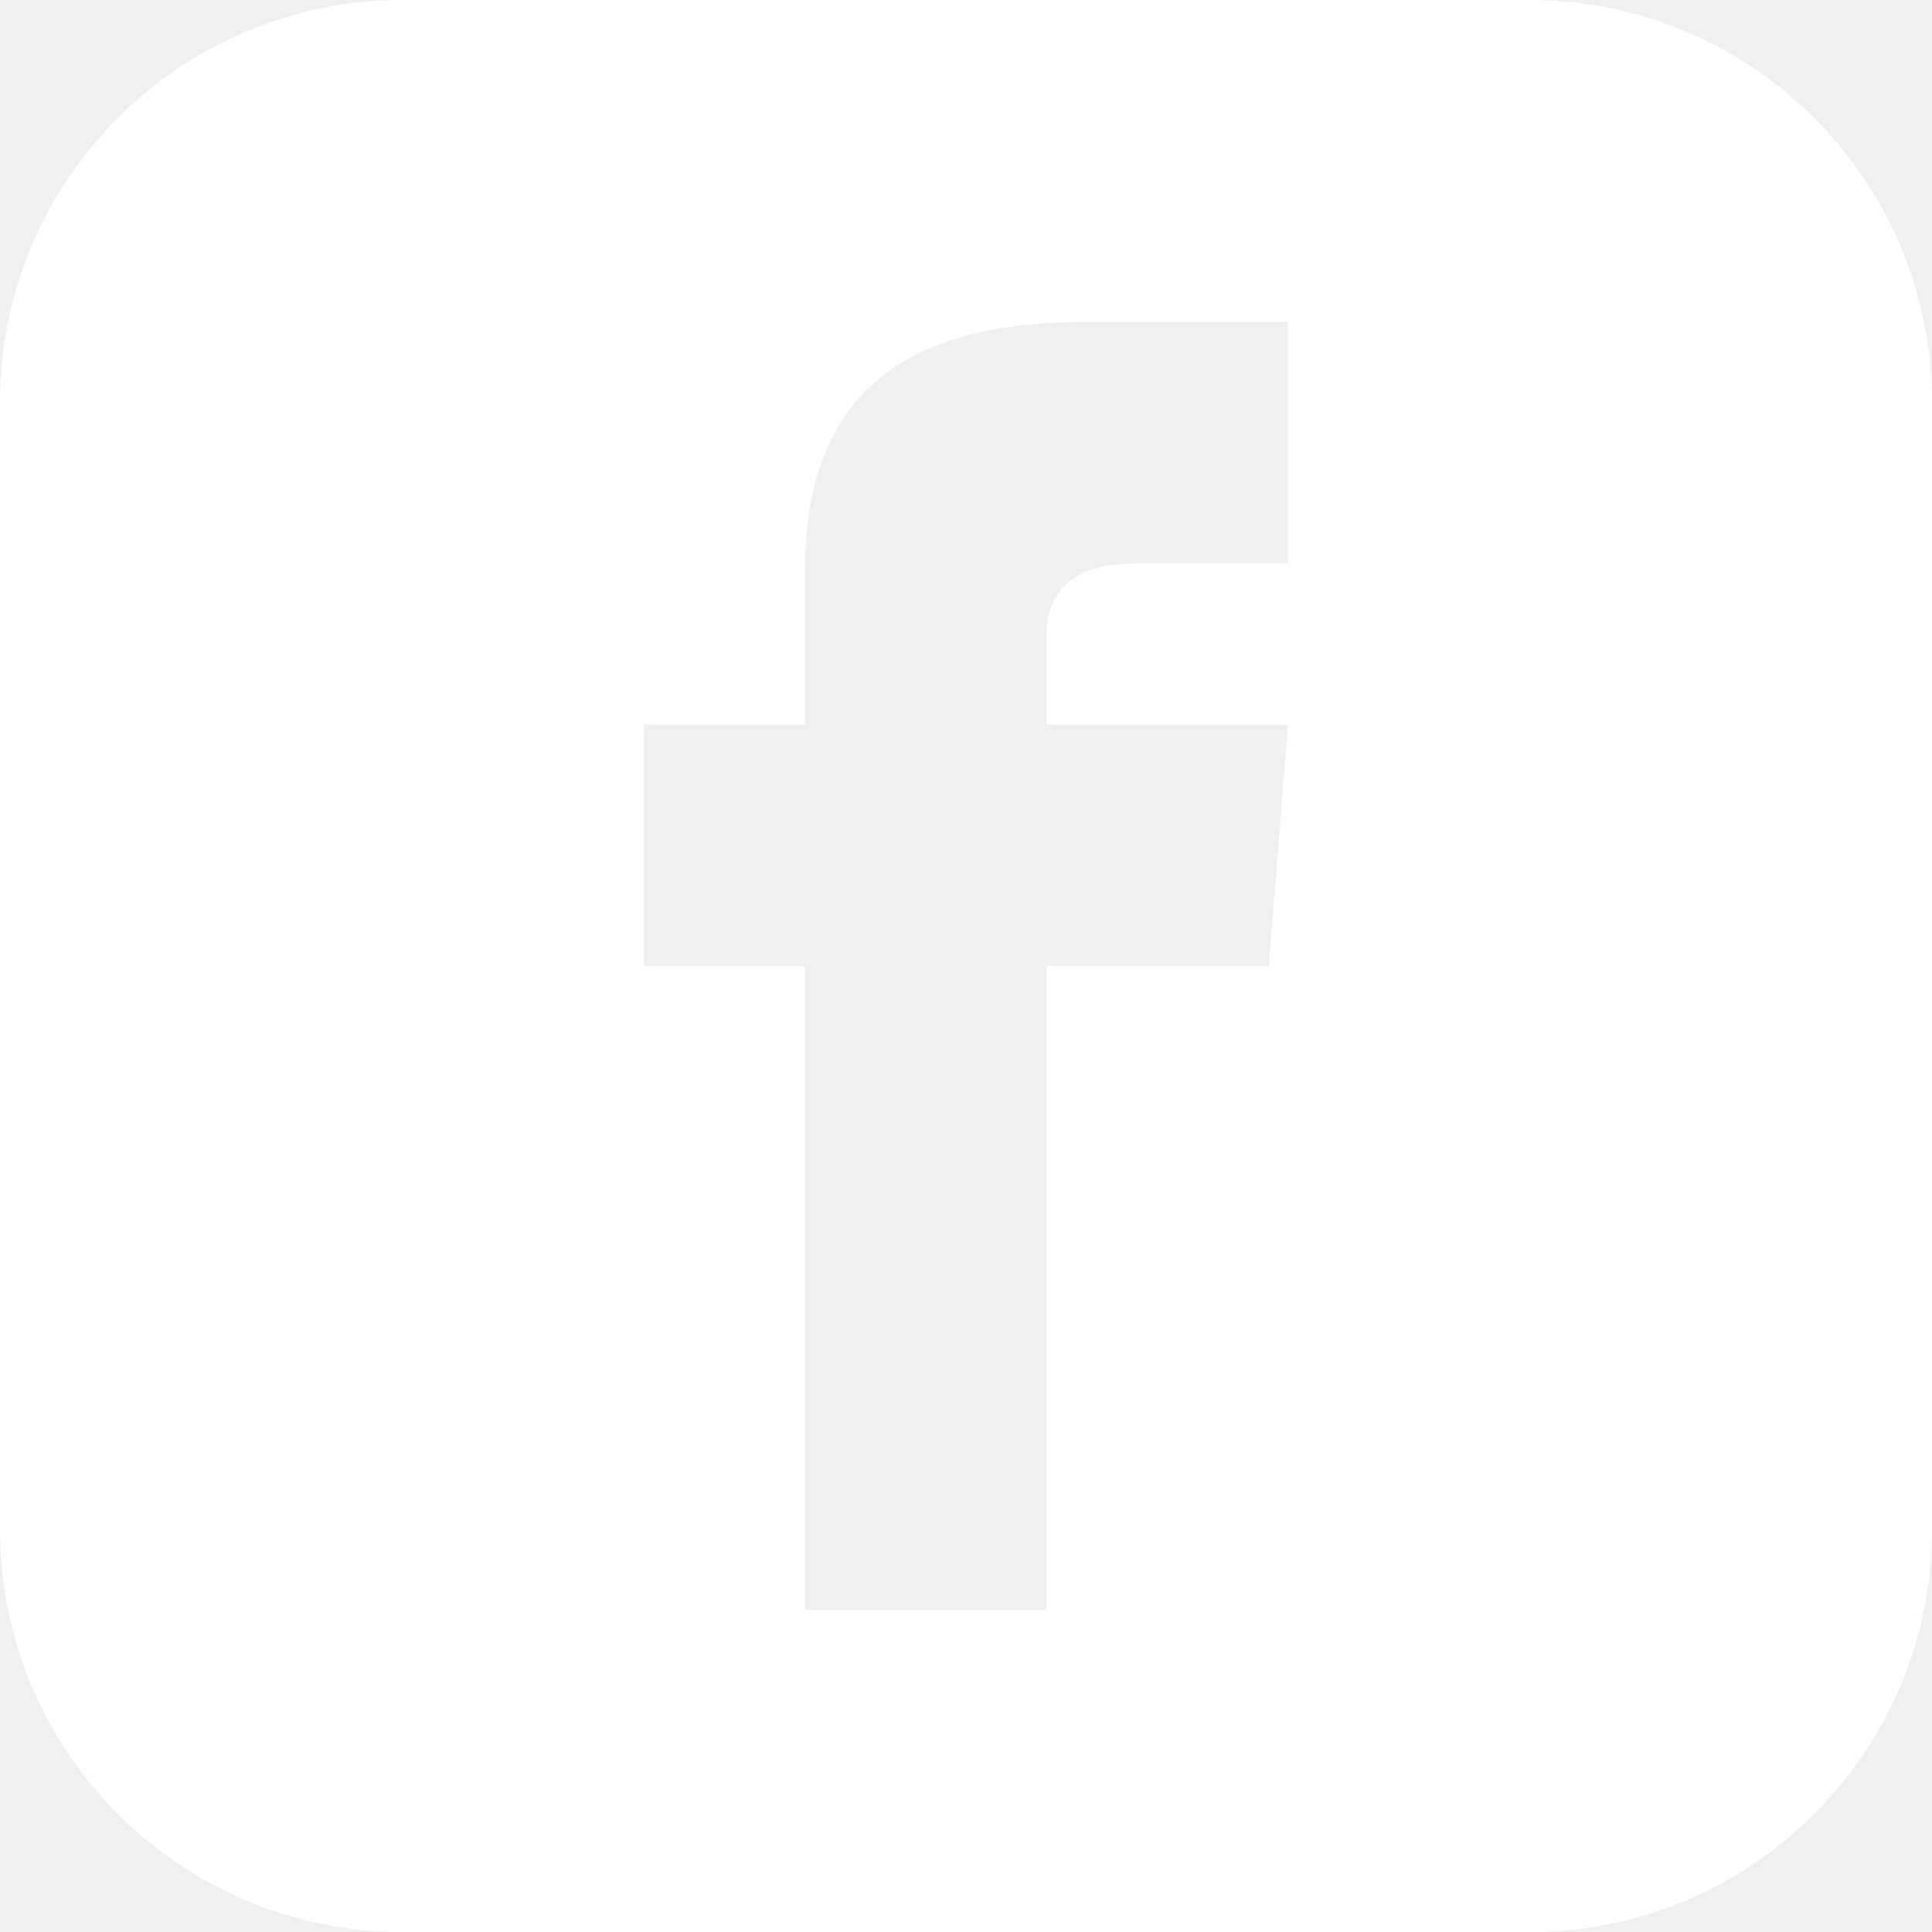
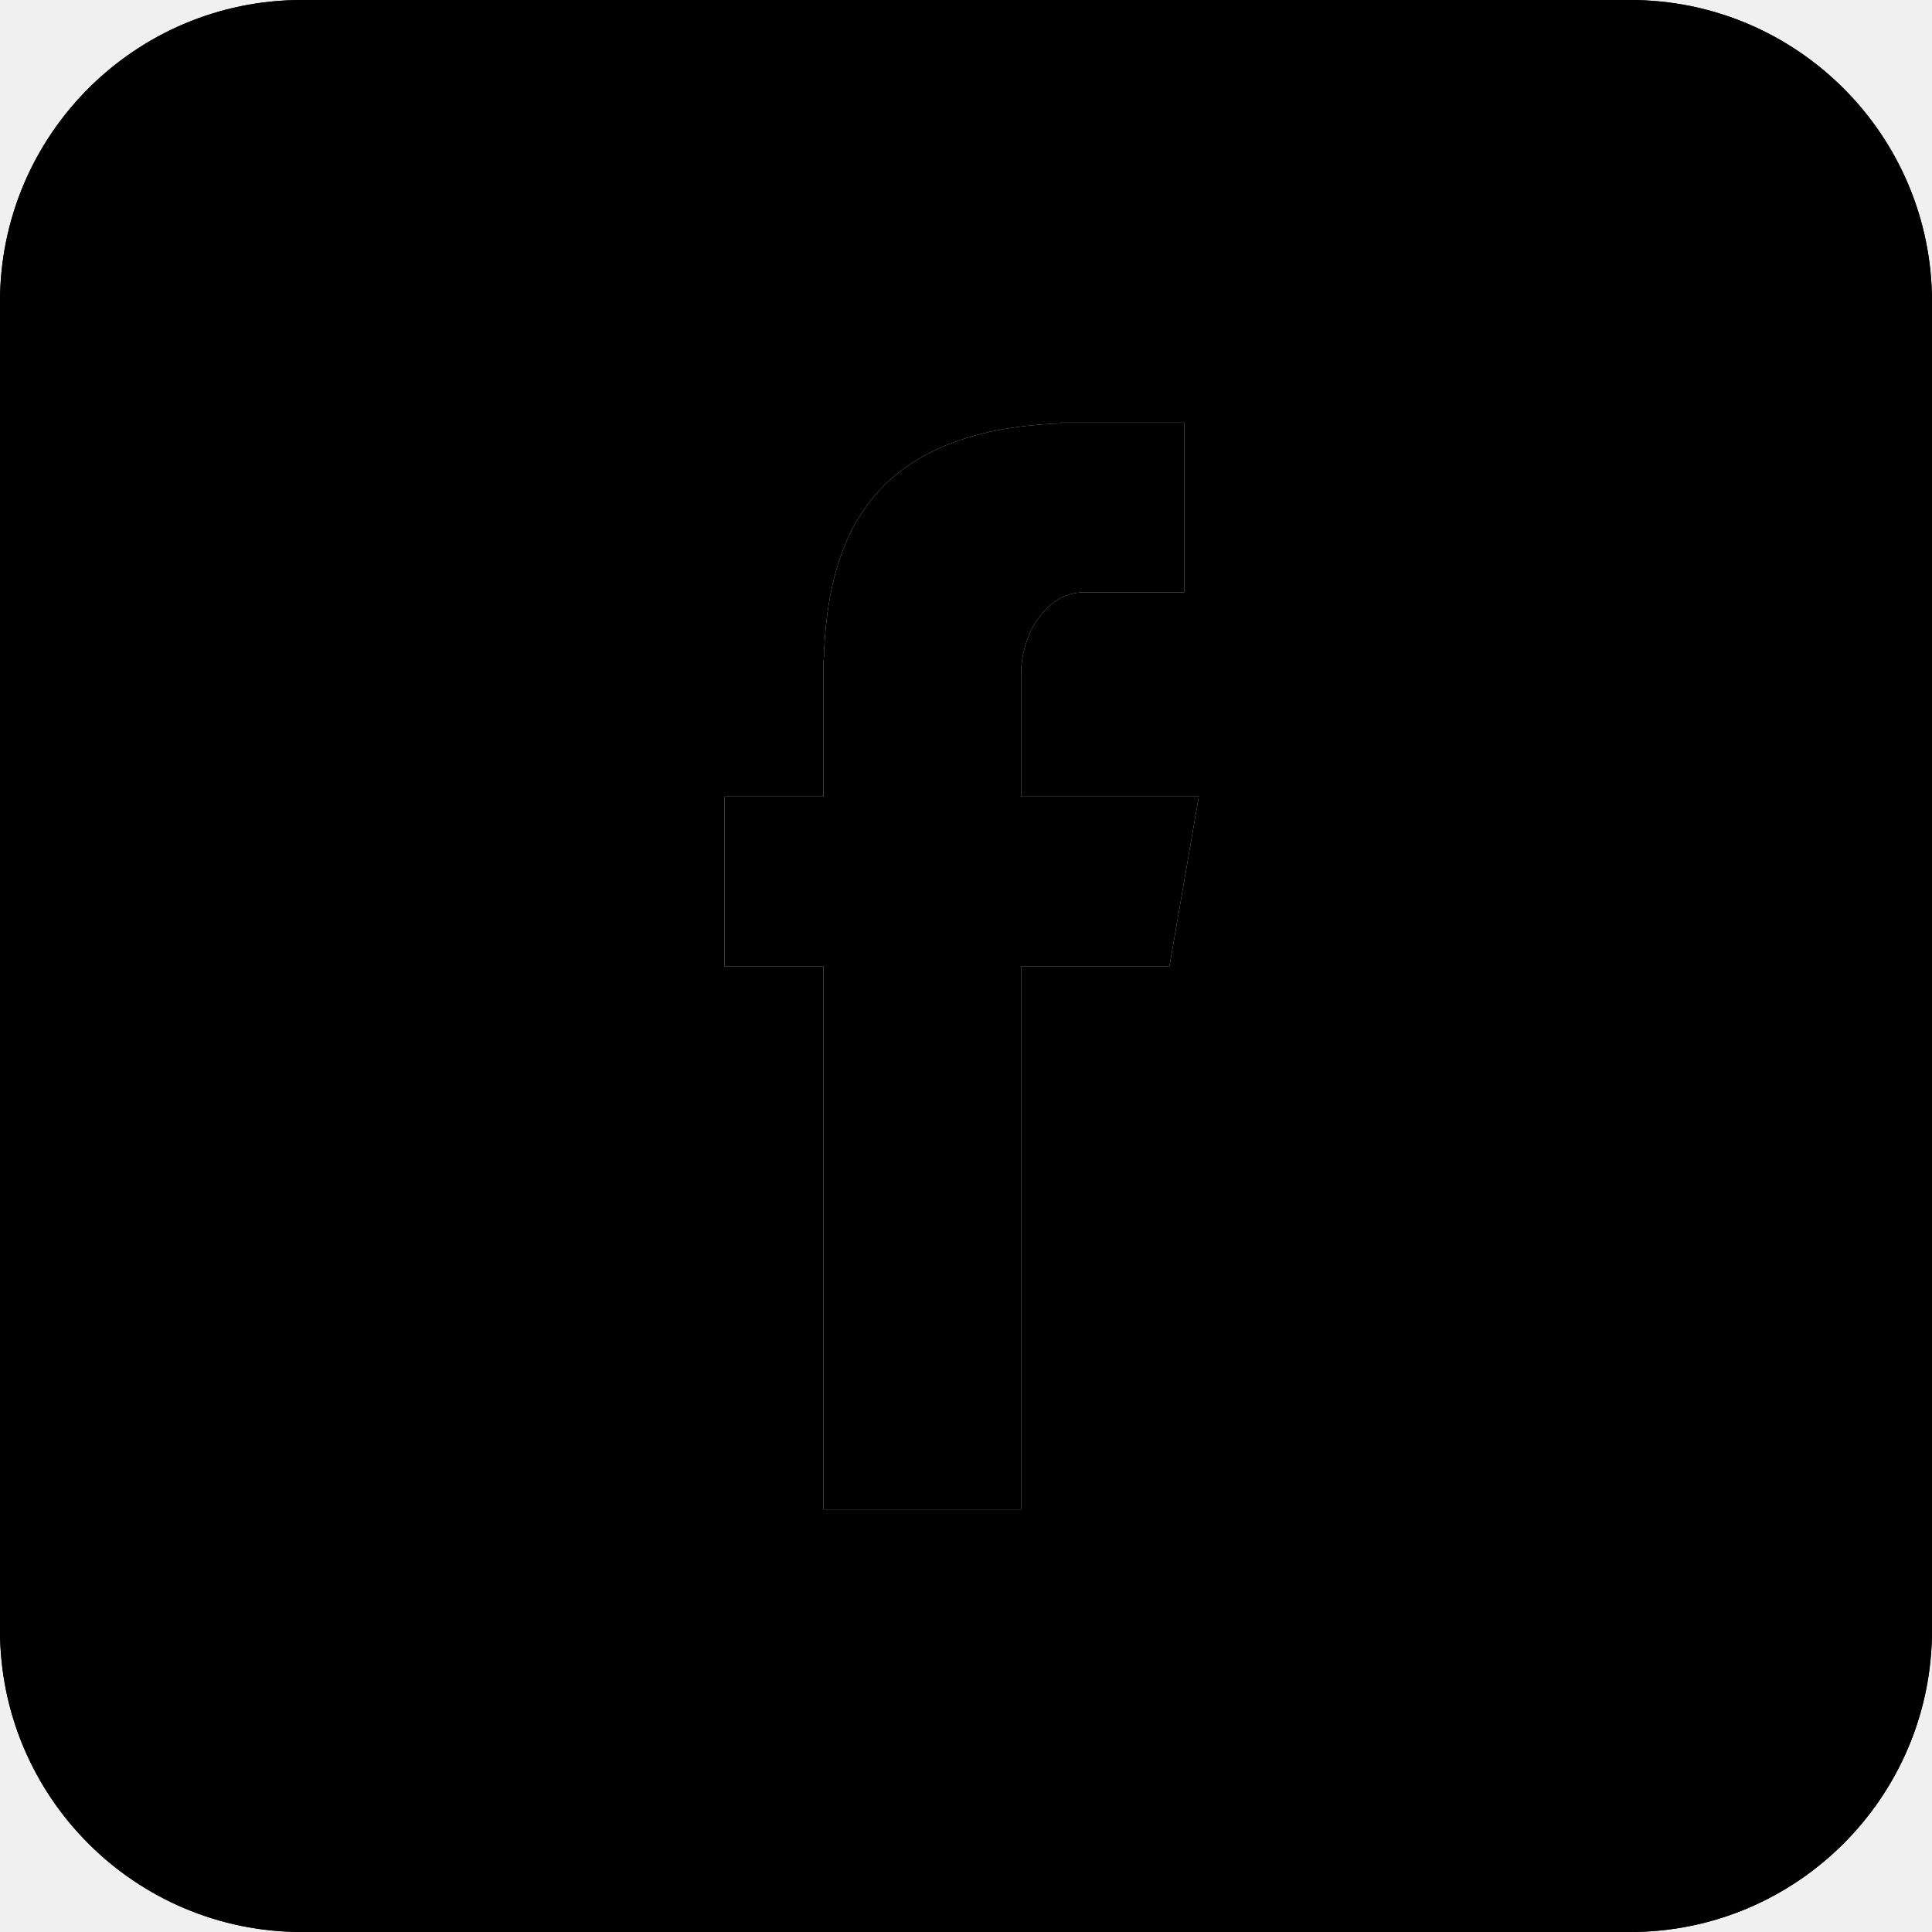
- <svg xmlns="http://www.w3.org/2000/svg" fill="white" width="24" height="24" viewBox="0 0 24 24">
-   <path d="M19 0h-14c-2.761 0-5 2.239-5 5v14c0 2.761 2.239 5 5 5h14c2.762 0 5-2.239 5-5v-14c0-2.761-2.238-5-5-5zm-3 7h-1.924c-.615 0-1.076.252-1.076.889v1.111h3l-.238 3h-2.762v8h-3v-8h-2v-3h2v-1.923c0-2.022 1.064-3.077 3.461-3.077h2.539v3z" />
+ <svg viewBox="0 0 32 32">
+   <path d="M5,0 L27,0 C29.761,-5.07265313e-16 32,2.239 32,5 L32,27 C32,29.761 29.761,32 27,32 L5,32 C2.239,32 3.38176876e-16,29.761 0,27 L0,5 C-3.38176876e-16,2.239 2.239,5.07265313e-16 5,0 Z M13.638,25 L16.913,25 L16.913,16.004 L19.37,16.004 L19.856,13.194 L16.913,13.194 L16.913,11.157 C16.913,10.5 17.338,9.811 17.945,9.811 L19.617,9.811 L19.617,7 L17.567,7 L17.567,7.013 C14.36,7.129 13.701,8.986 13.644,10.937 L13.638,10.937 L13.638,13.194 L12,13.194 L12,16.004 L13.638,16.004 L13.638,25 Z" />
+   <path d="M5,1 C2.791,1 1,2.791 1,5 L1,27 C1,29.209 2.791,31 5,31 L27,31 C29.209,31 31,29.209 31,27 L31,5 C31,2.791 29.209,1 27,1 L5,1 Z M5,0 L27,0 C29.761,-5.07265313e-16 32,2.239 32,5 L32,27 C32,29.761 29.761,32 27,32 L5,32 C2.239,32 3.38176876e-16,29.761 0,27 L0,5 C-3.38176876e-16,2.239 2.239,5.07265313e-16 5,0 Z" />
+   <path d="M13.638 25H16.913V16.004H19.37L19.856 13.194H16.913V11.157C16.913 10.5 17.338 9.811 17.945 9.811H19.617V7H17.567V7.013C14.36 7.129 13.701 8.986 13.644 10.937H13.638V13.194H12V16.004H13.638V25Z" />
</svg>
